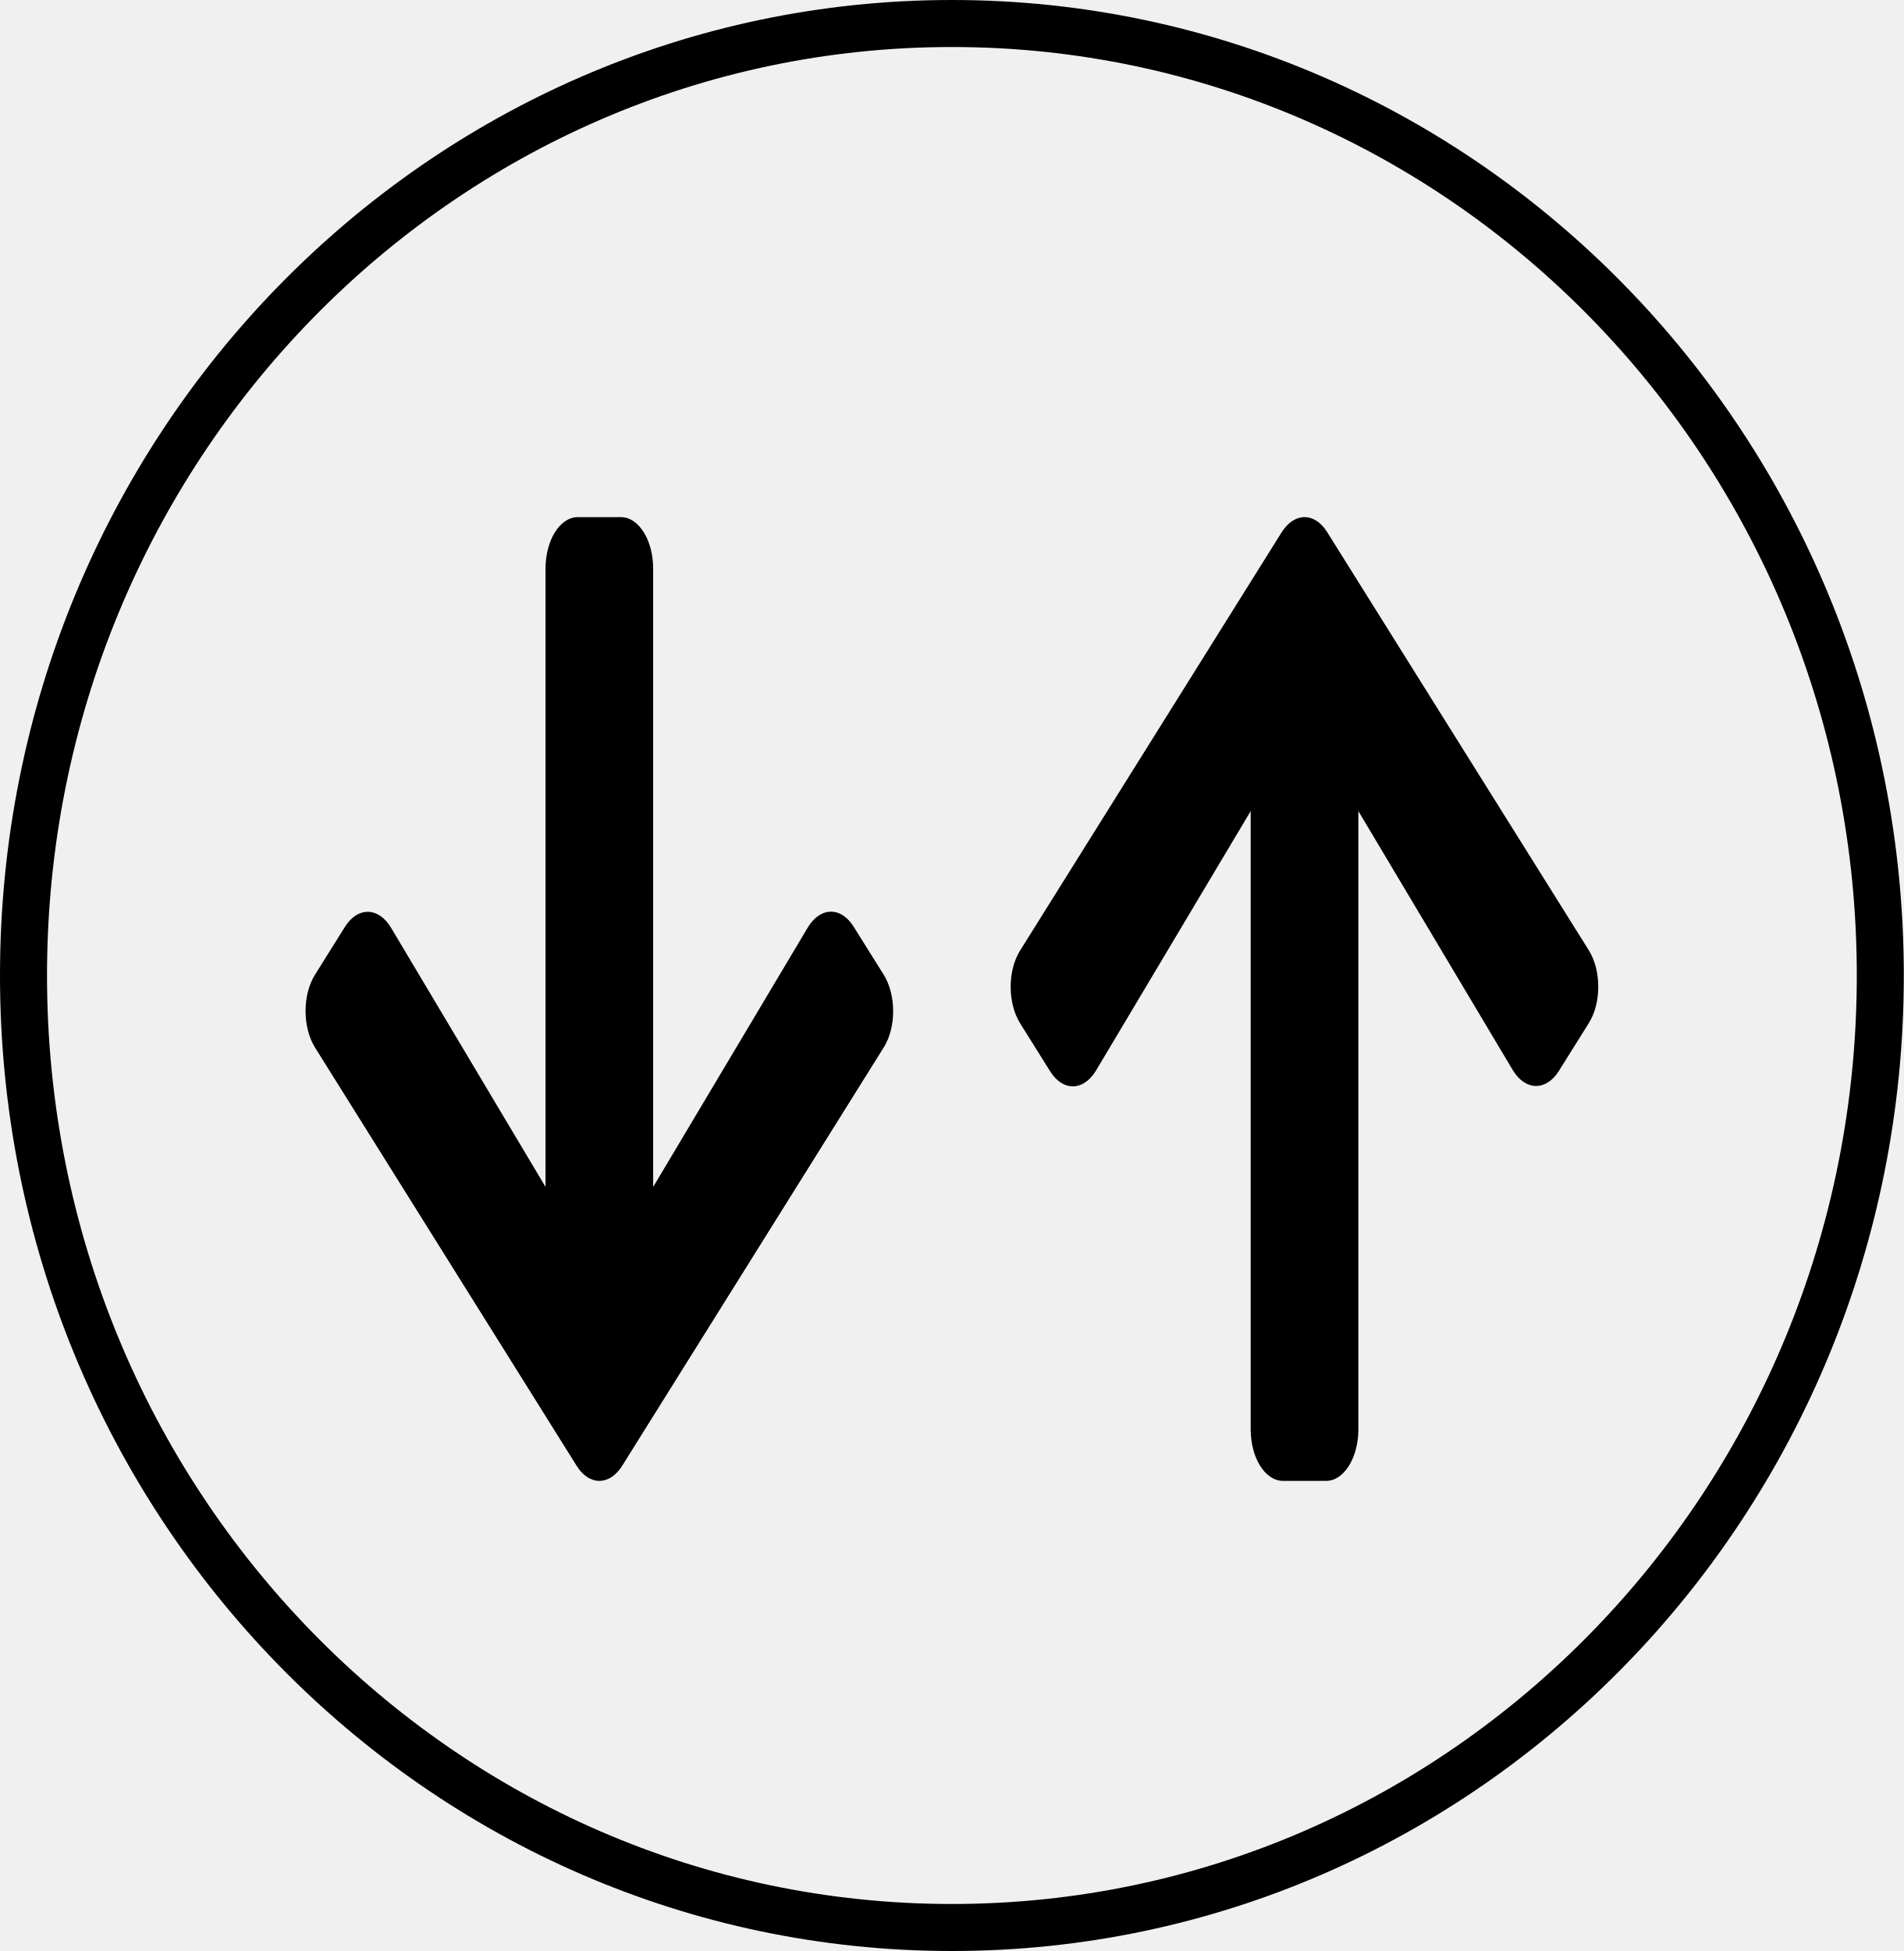
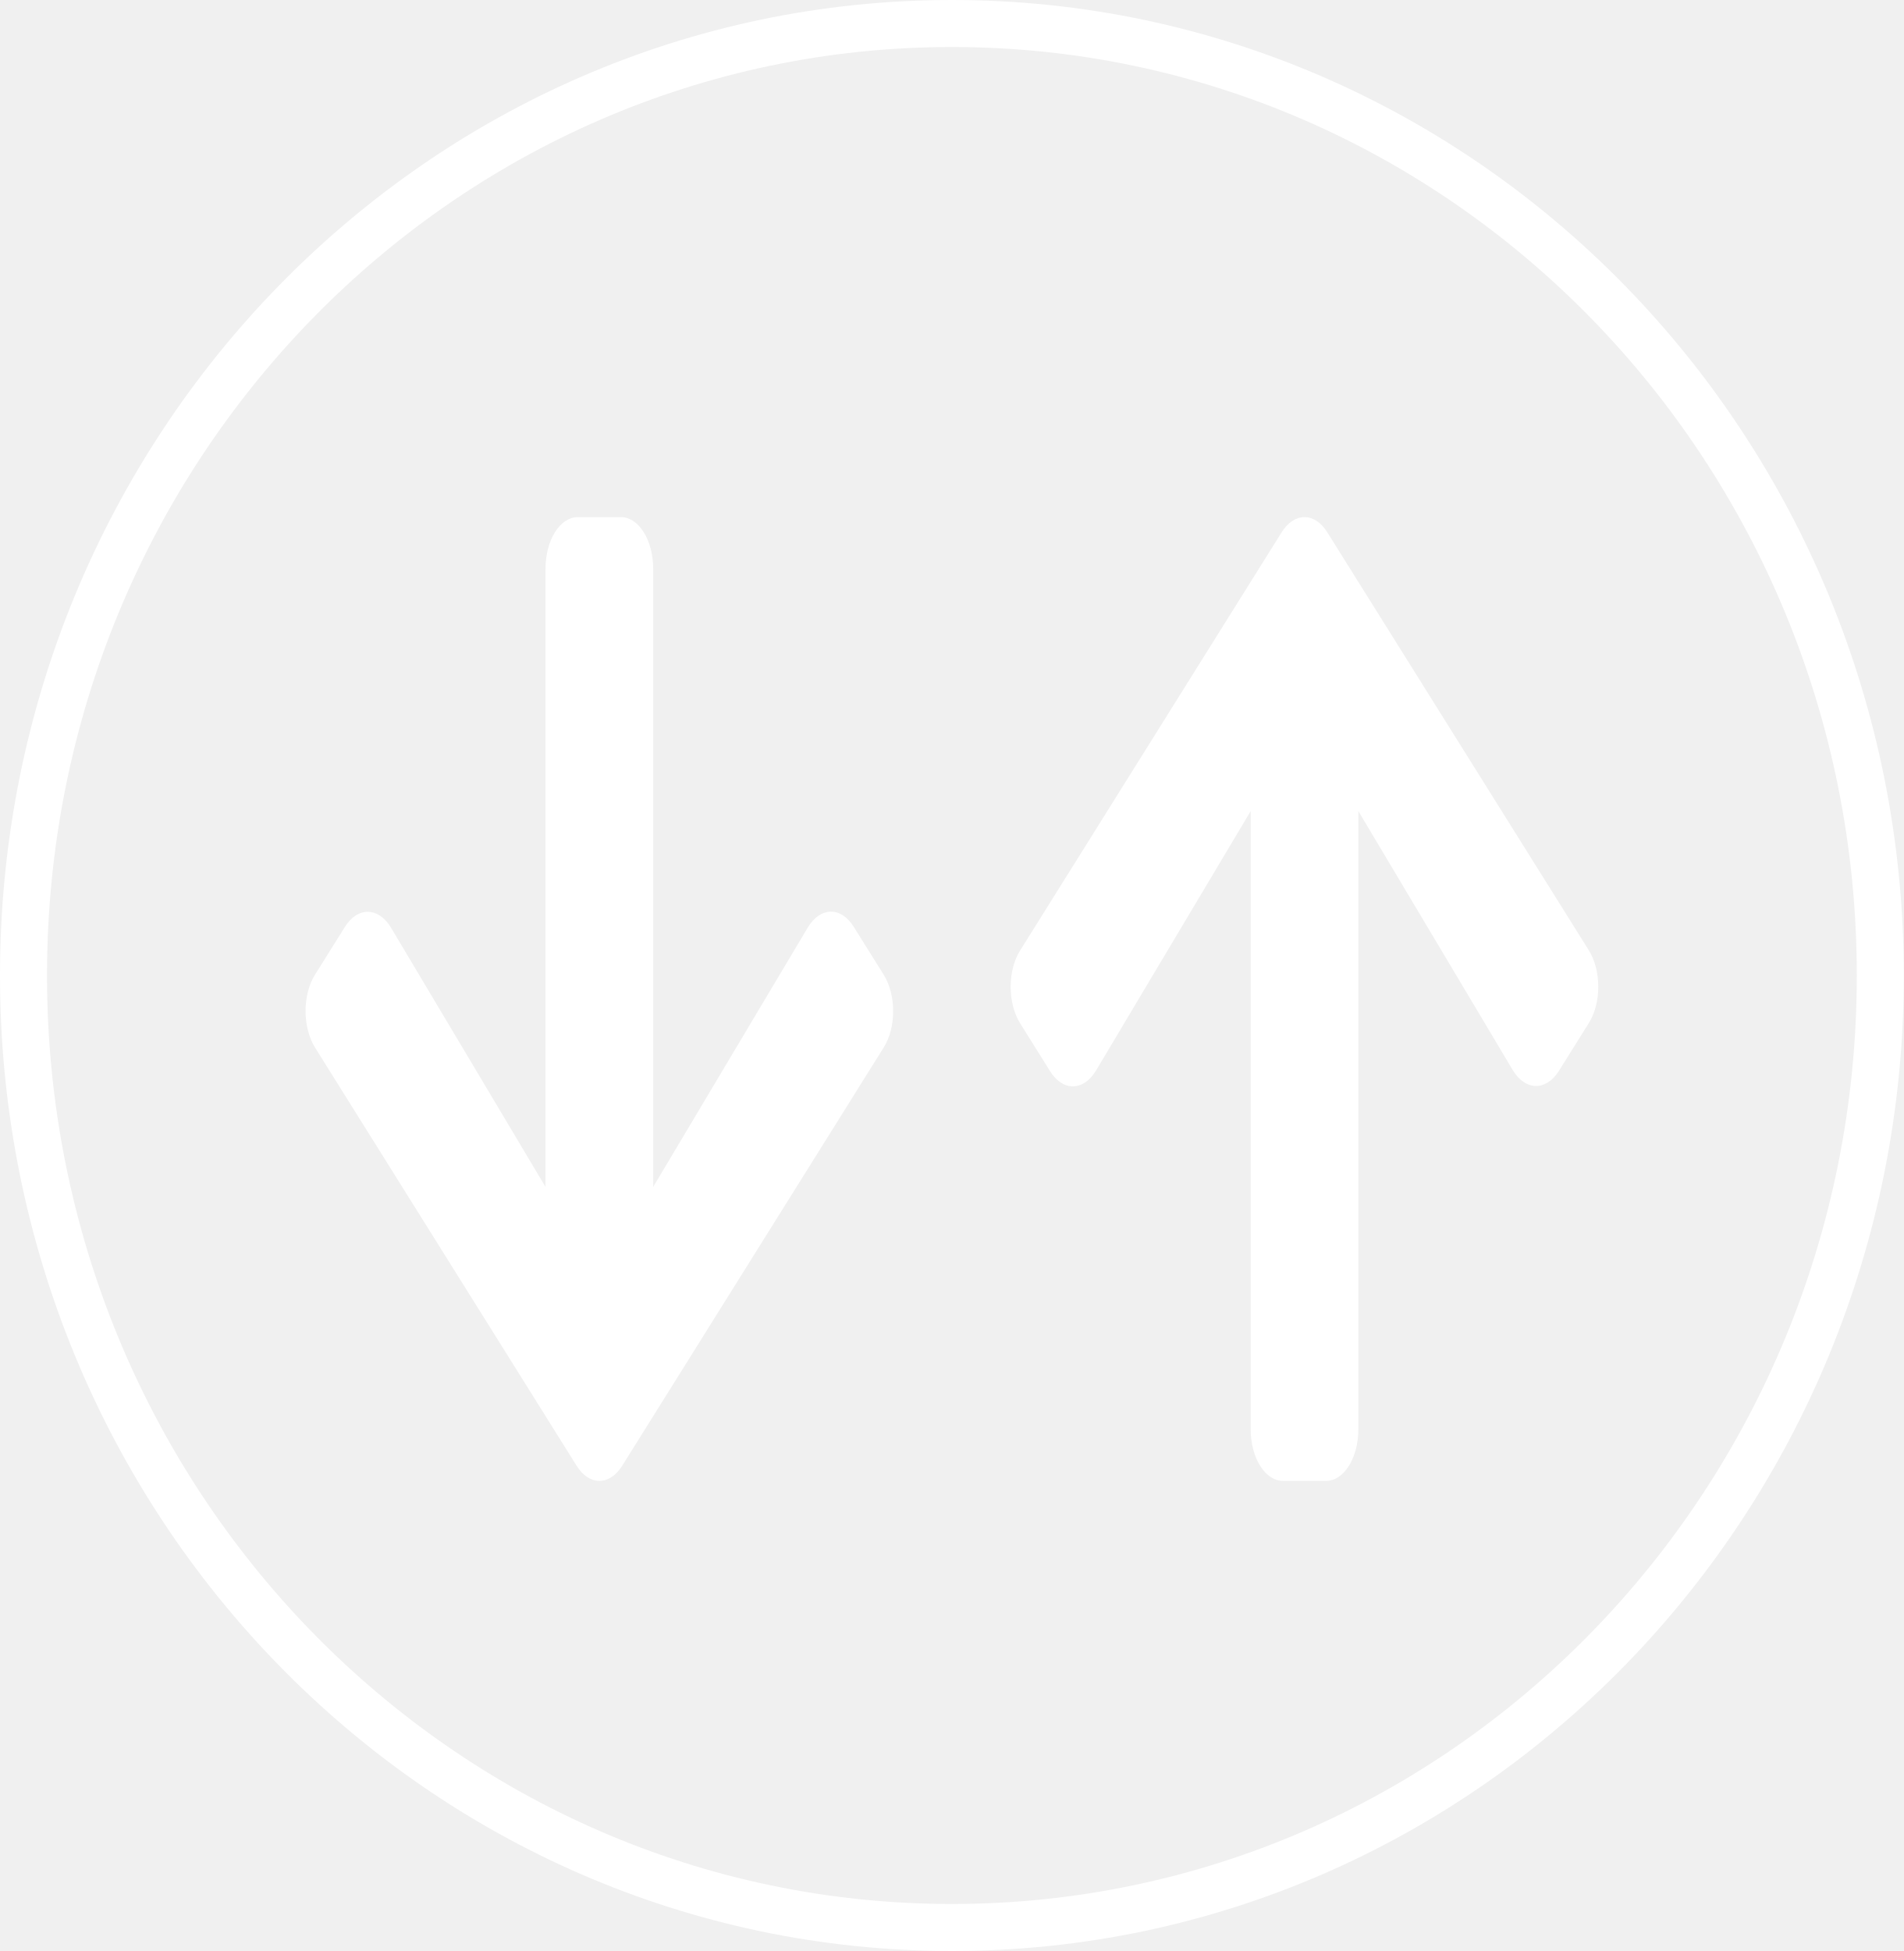
<svg xmlns="http://www.w3.org/2000/svg" width="81" height="83" viewBox="0 0 81 83" fill="none">
-   <path d="M44.675 45.568L43.404 43.536C42.865 42.676 42.865 41.285 43.404 40.434L54.529 22.645C55.068 21.785 55.938 21.785 56.471 22.645L67.596 40.425C68.135 41.285 68.135 42.676 67.596 43.527L66.325 45.559C65.781 46.428 64.894 46.41 64.361 45.522L57.793 34.505V60.804C57.793 62.021 57.181 63 56.419 63H54.587C53.825 63 53.212 62.021 53.212 60.804V34.505L46.639 45.531C46.106 46.428 45.219 46.446 44.675 45.568Z" fill="black" />
-   <path d="M36.325 39.432L37.596 41.464C38.135 42.324 38.135 43.715 37.596 44.566L26.473 62.355C25.935 63.215 25.065 63.215 24.532 62.355L13.404 44.566C12.866 43.706 12.866 42.315 13.404 41.464L14.675 39.432C15.218 38.563 16.106 38.581 16.638 39.469L23.21 50.495V24.196C23.21 22.979 23.823 22 24.584 22H26.416C27.177 22 27.79 22.979 27.79 24.196V50.495L34.362 39.469C34.894 38.572 35.782 38.554 36.325 39.432Z" fill="black" />
-   <path d="M80 41.5C80 63.891 62.292 82 40.5 82C18.708 82 1 63.891 1 41.5C1 19.109 18.708 1 40.5 1C62.292 1 80 19.109 80 41.5Z" stroke="black" stroke-width="2" />
+   <path d="M44.675 45.568L43.404 43.536C42.865 42.676 42.865 41.285 43.404 40.434L54.529 22.645C55.068 21.785 55.938 21.785 56.471 22.645L67.596 40.425C68.135 41.285 68.135 42.676 67.596 43.527L66.325 45.559C65.781 46.428 64.894 46.41 64.361 45.522L57.793 34.505V60.804C57.793 62.021 57.181 63 56.419 63H54.587C53.825 63 53.212 62.021 53.212 60.804V34.505L46.639 45.531C46.106 46.428 45.219 46.446 44.675 45.568Z" fill="white" />
+   <path d="M36.325 39.432L37.596 41.464C38.135 42.324 38.135 43.715 37.596 44.566L26.473 62.355C25.935 63.215 25.065 63.215 24.532 62.355L13.404 44.566C12.866 43.706 12.866 42.315 13.404 41.464L14.675 39.432C15.218 38.563 16.106 38.581 16.638 39.469L23.21 50.495V24.196C23.21 22.979 23.823 22 24.584 22H26.416C27.177 22 27.79 22.979 27.79 24.196V50.495L34.362 39.469C34.894 38.572 35.782 38.554 36.325 39.432Z" fill="white" />
+   <path d="M80 41.5C80 63.891 62.292 82 40.5 82C18.708 82 1 63.891 1 41.5C1 19.109 18.708 1 40.5 1C62.292 1 80 19.109 80 41.5Z" stroke="white" stroke-width="2" />
</svg>
